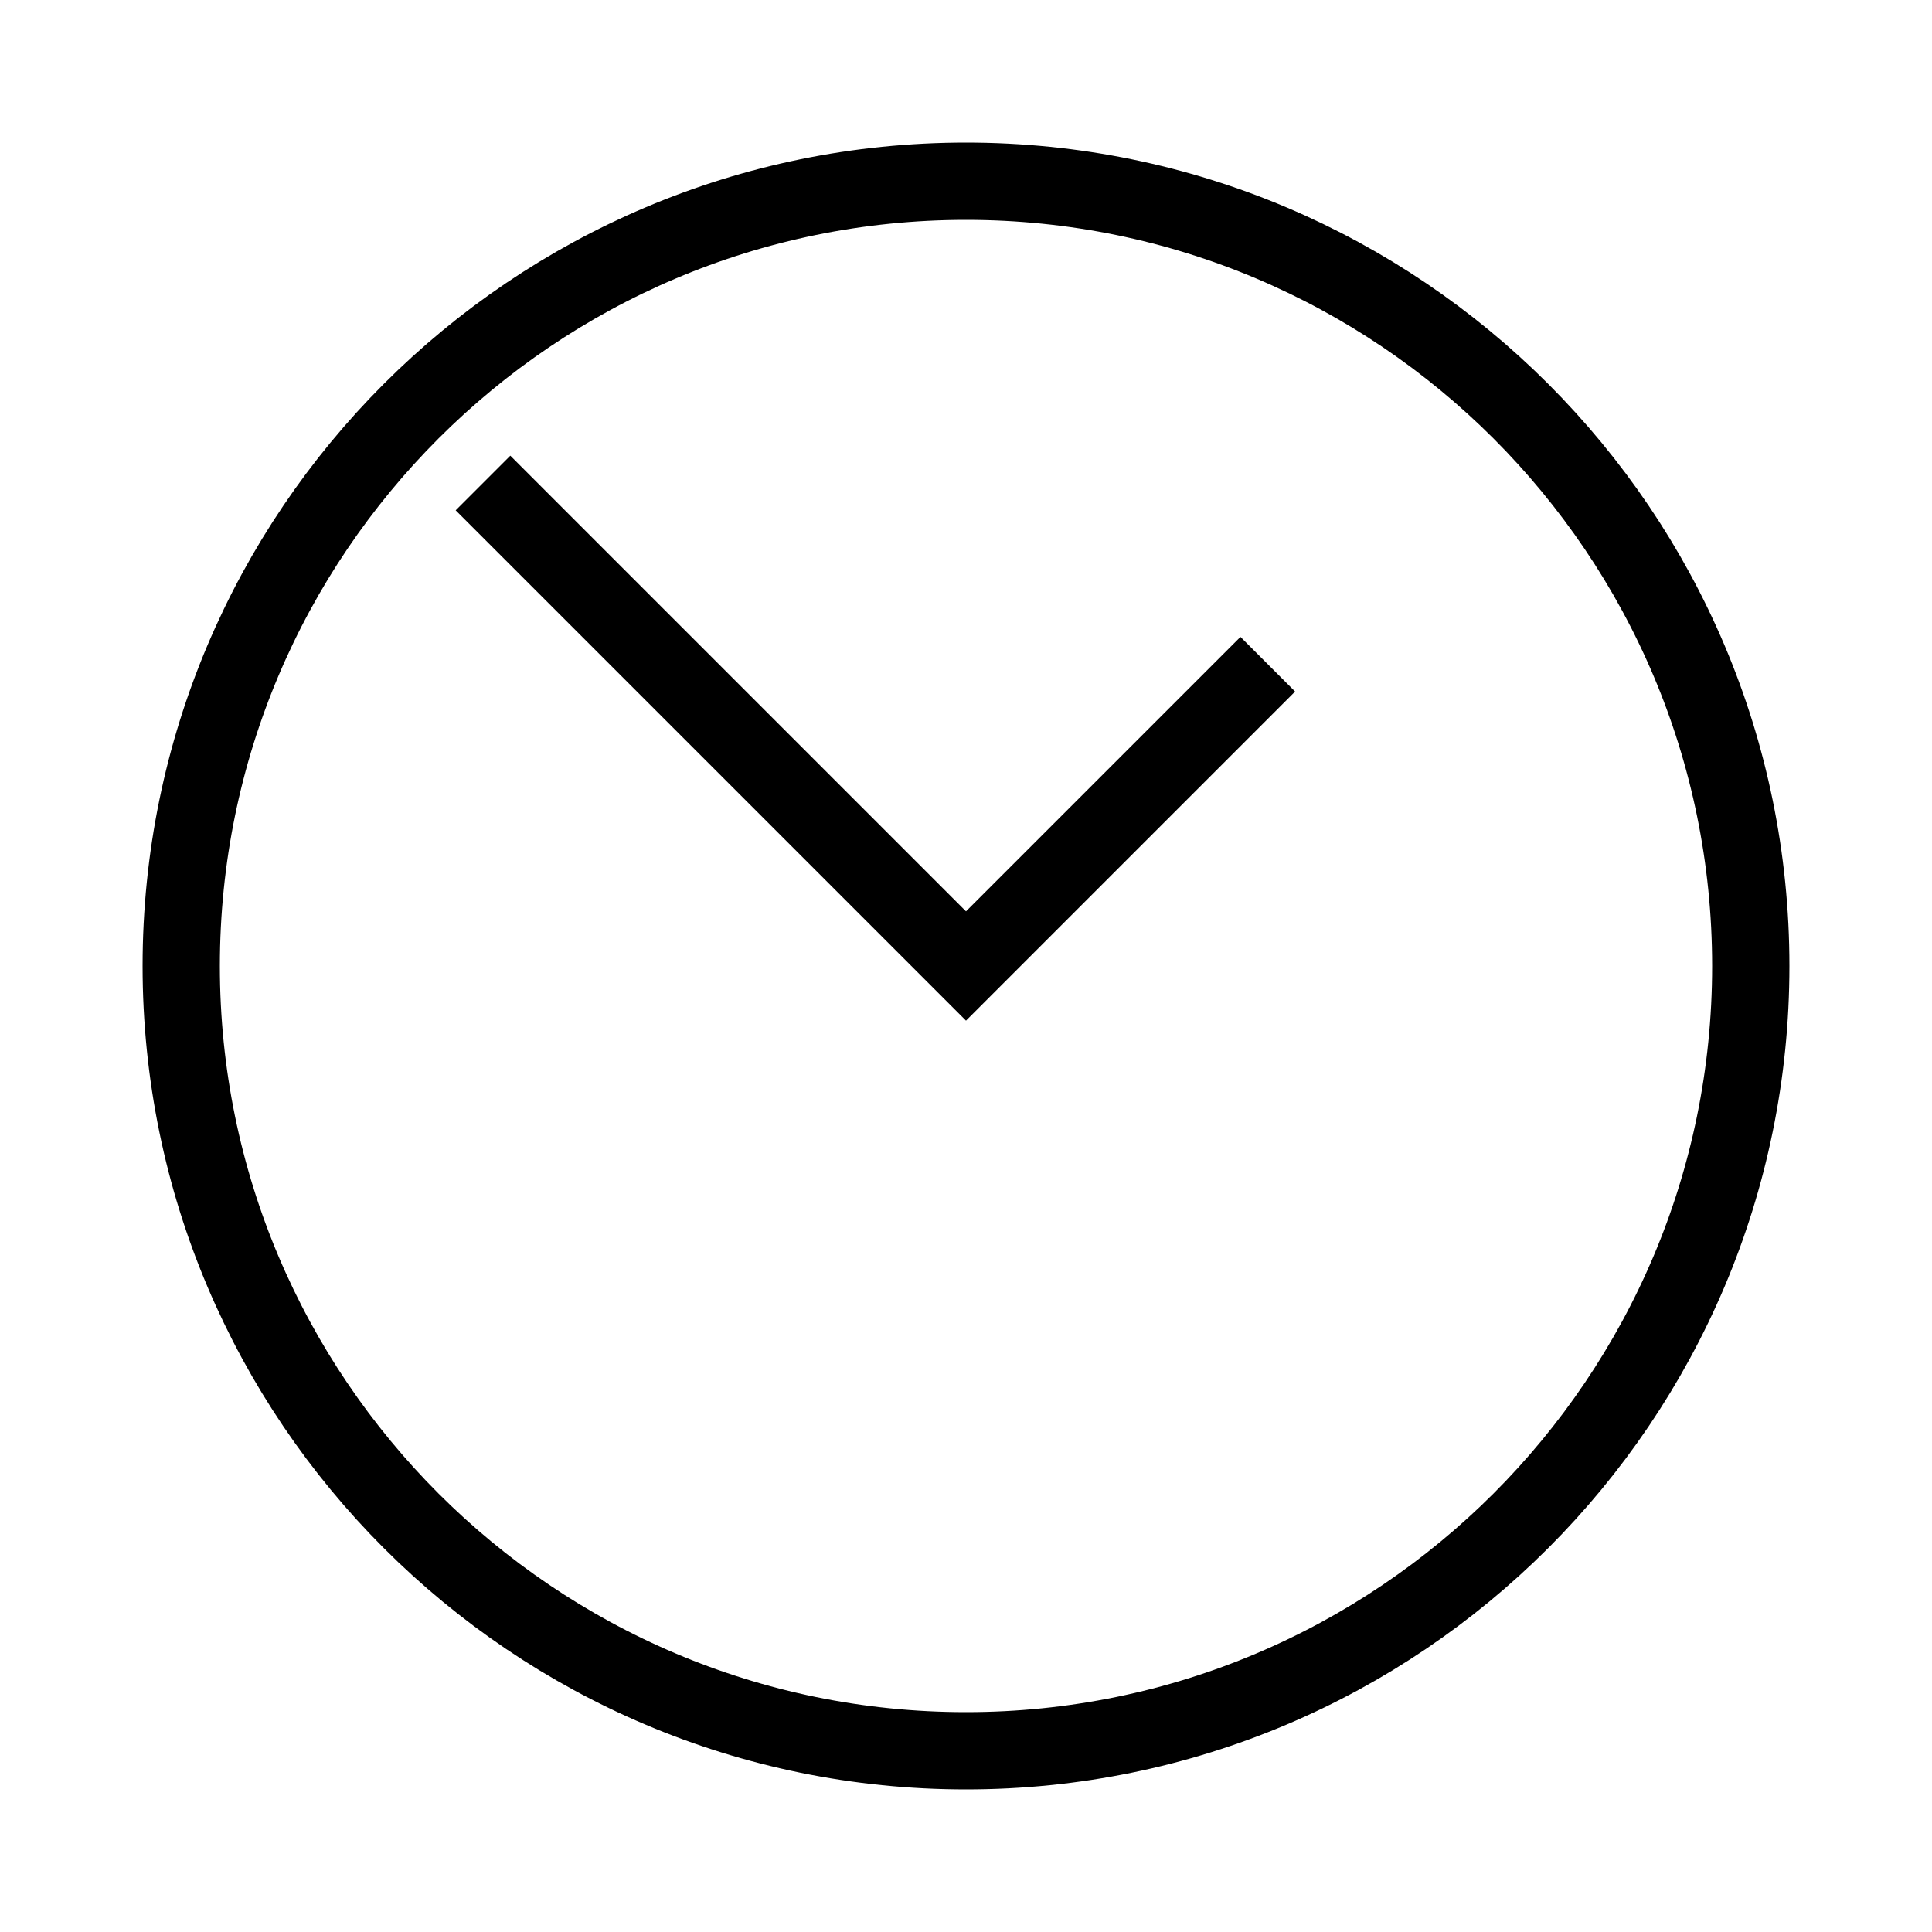
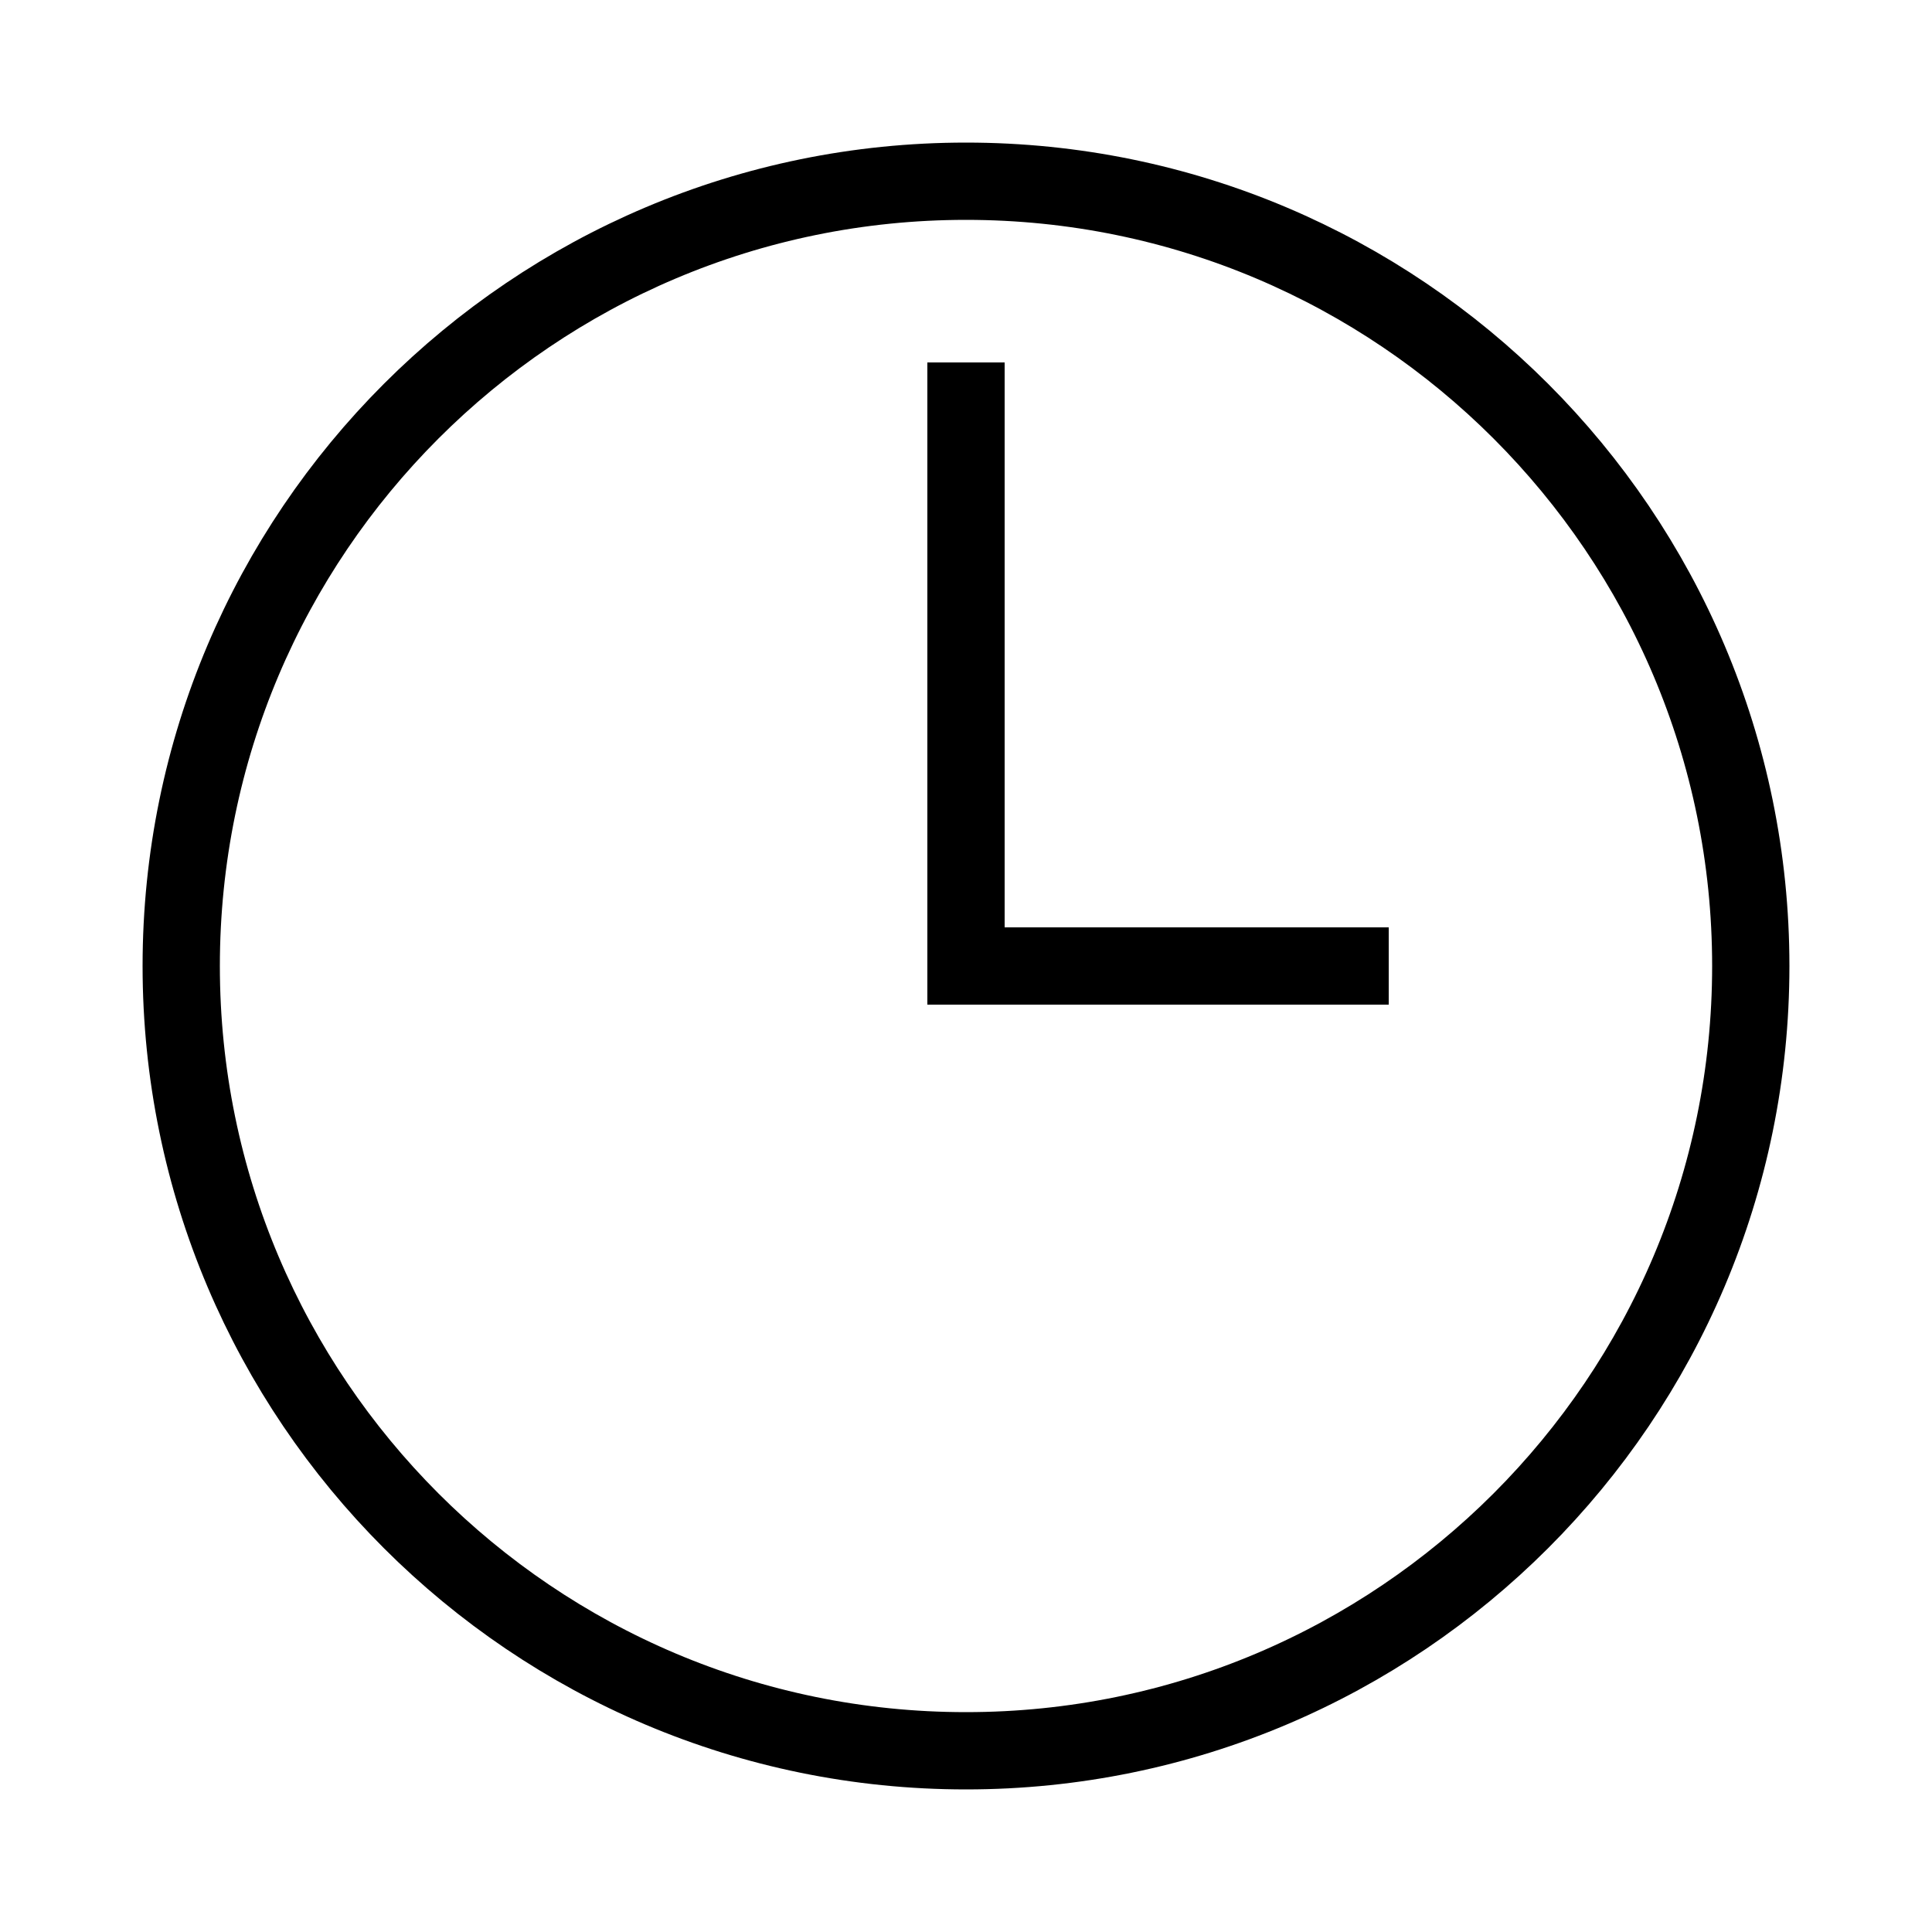
<svg xmlns="http://www.w3.org/2000/svg" viewBox="0 0 50 50" version="1.1">
  <g>
    <path d="M45.31 25C45.31 36.21 36.21 45.31 25 45.31C13.79 45.31 4.69 36.21 4.69 25C4.69 13.79 13.79 4.69 25 4.69C36.21 4.69 45.31 13.79 45.31 25Z" stroke="currentColor" stroke-width="2" stroke-opacity="1" fill-opacity="0" />
-     <path d="M32.81 17.19L25 25L12.5 12.5" stroke="currentColor" stroke-width="2" stroke-opacity="1" fill-opacity="0" />
+     <path d="M25 9.38L25 25L35.94 25" stroke="currentColor" stroke-width="2" stroke-opacity="1" fill-opacity="0" />
  </g>
</svg>
